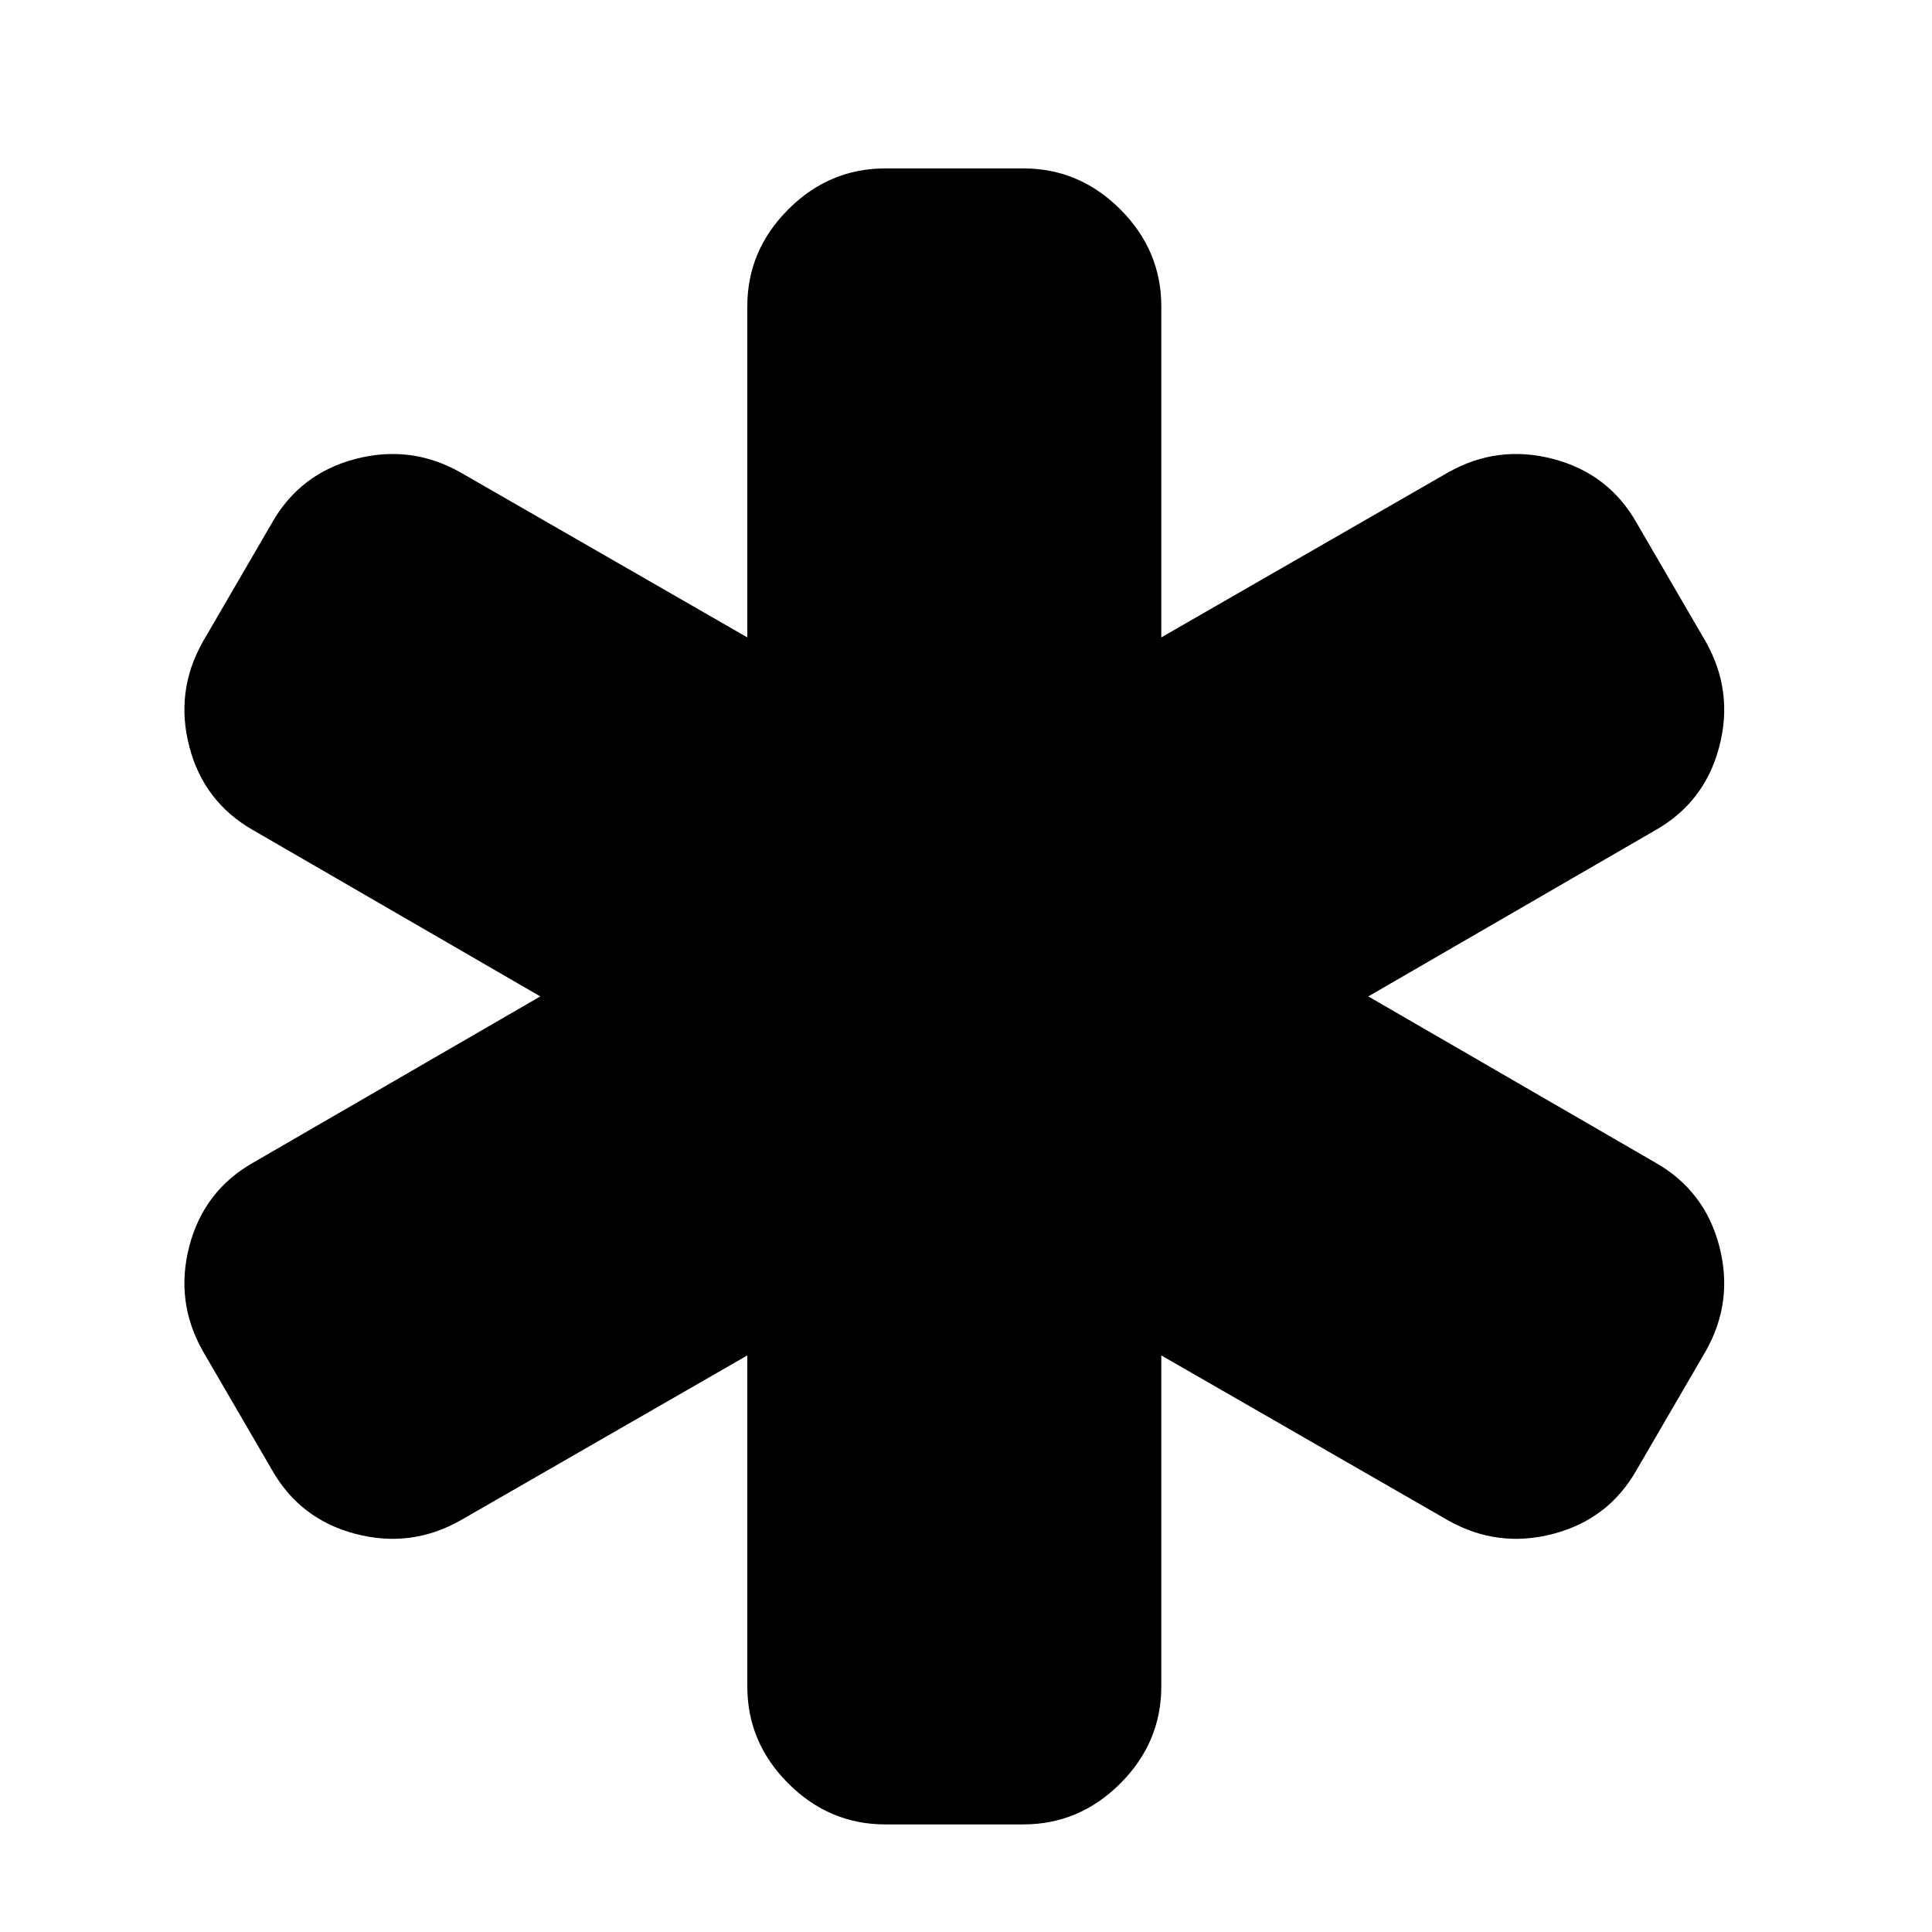
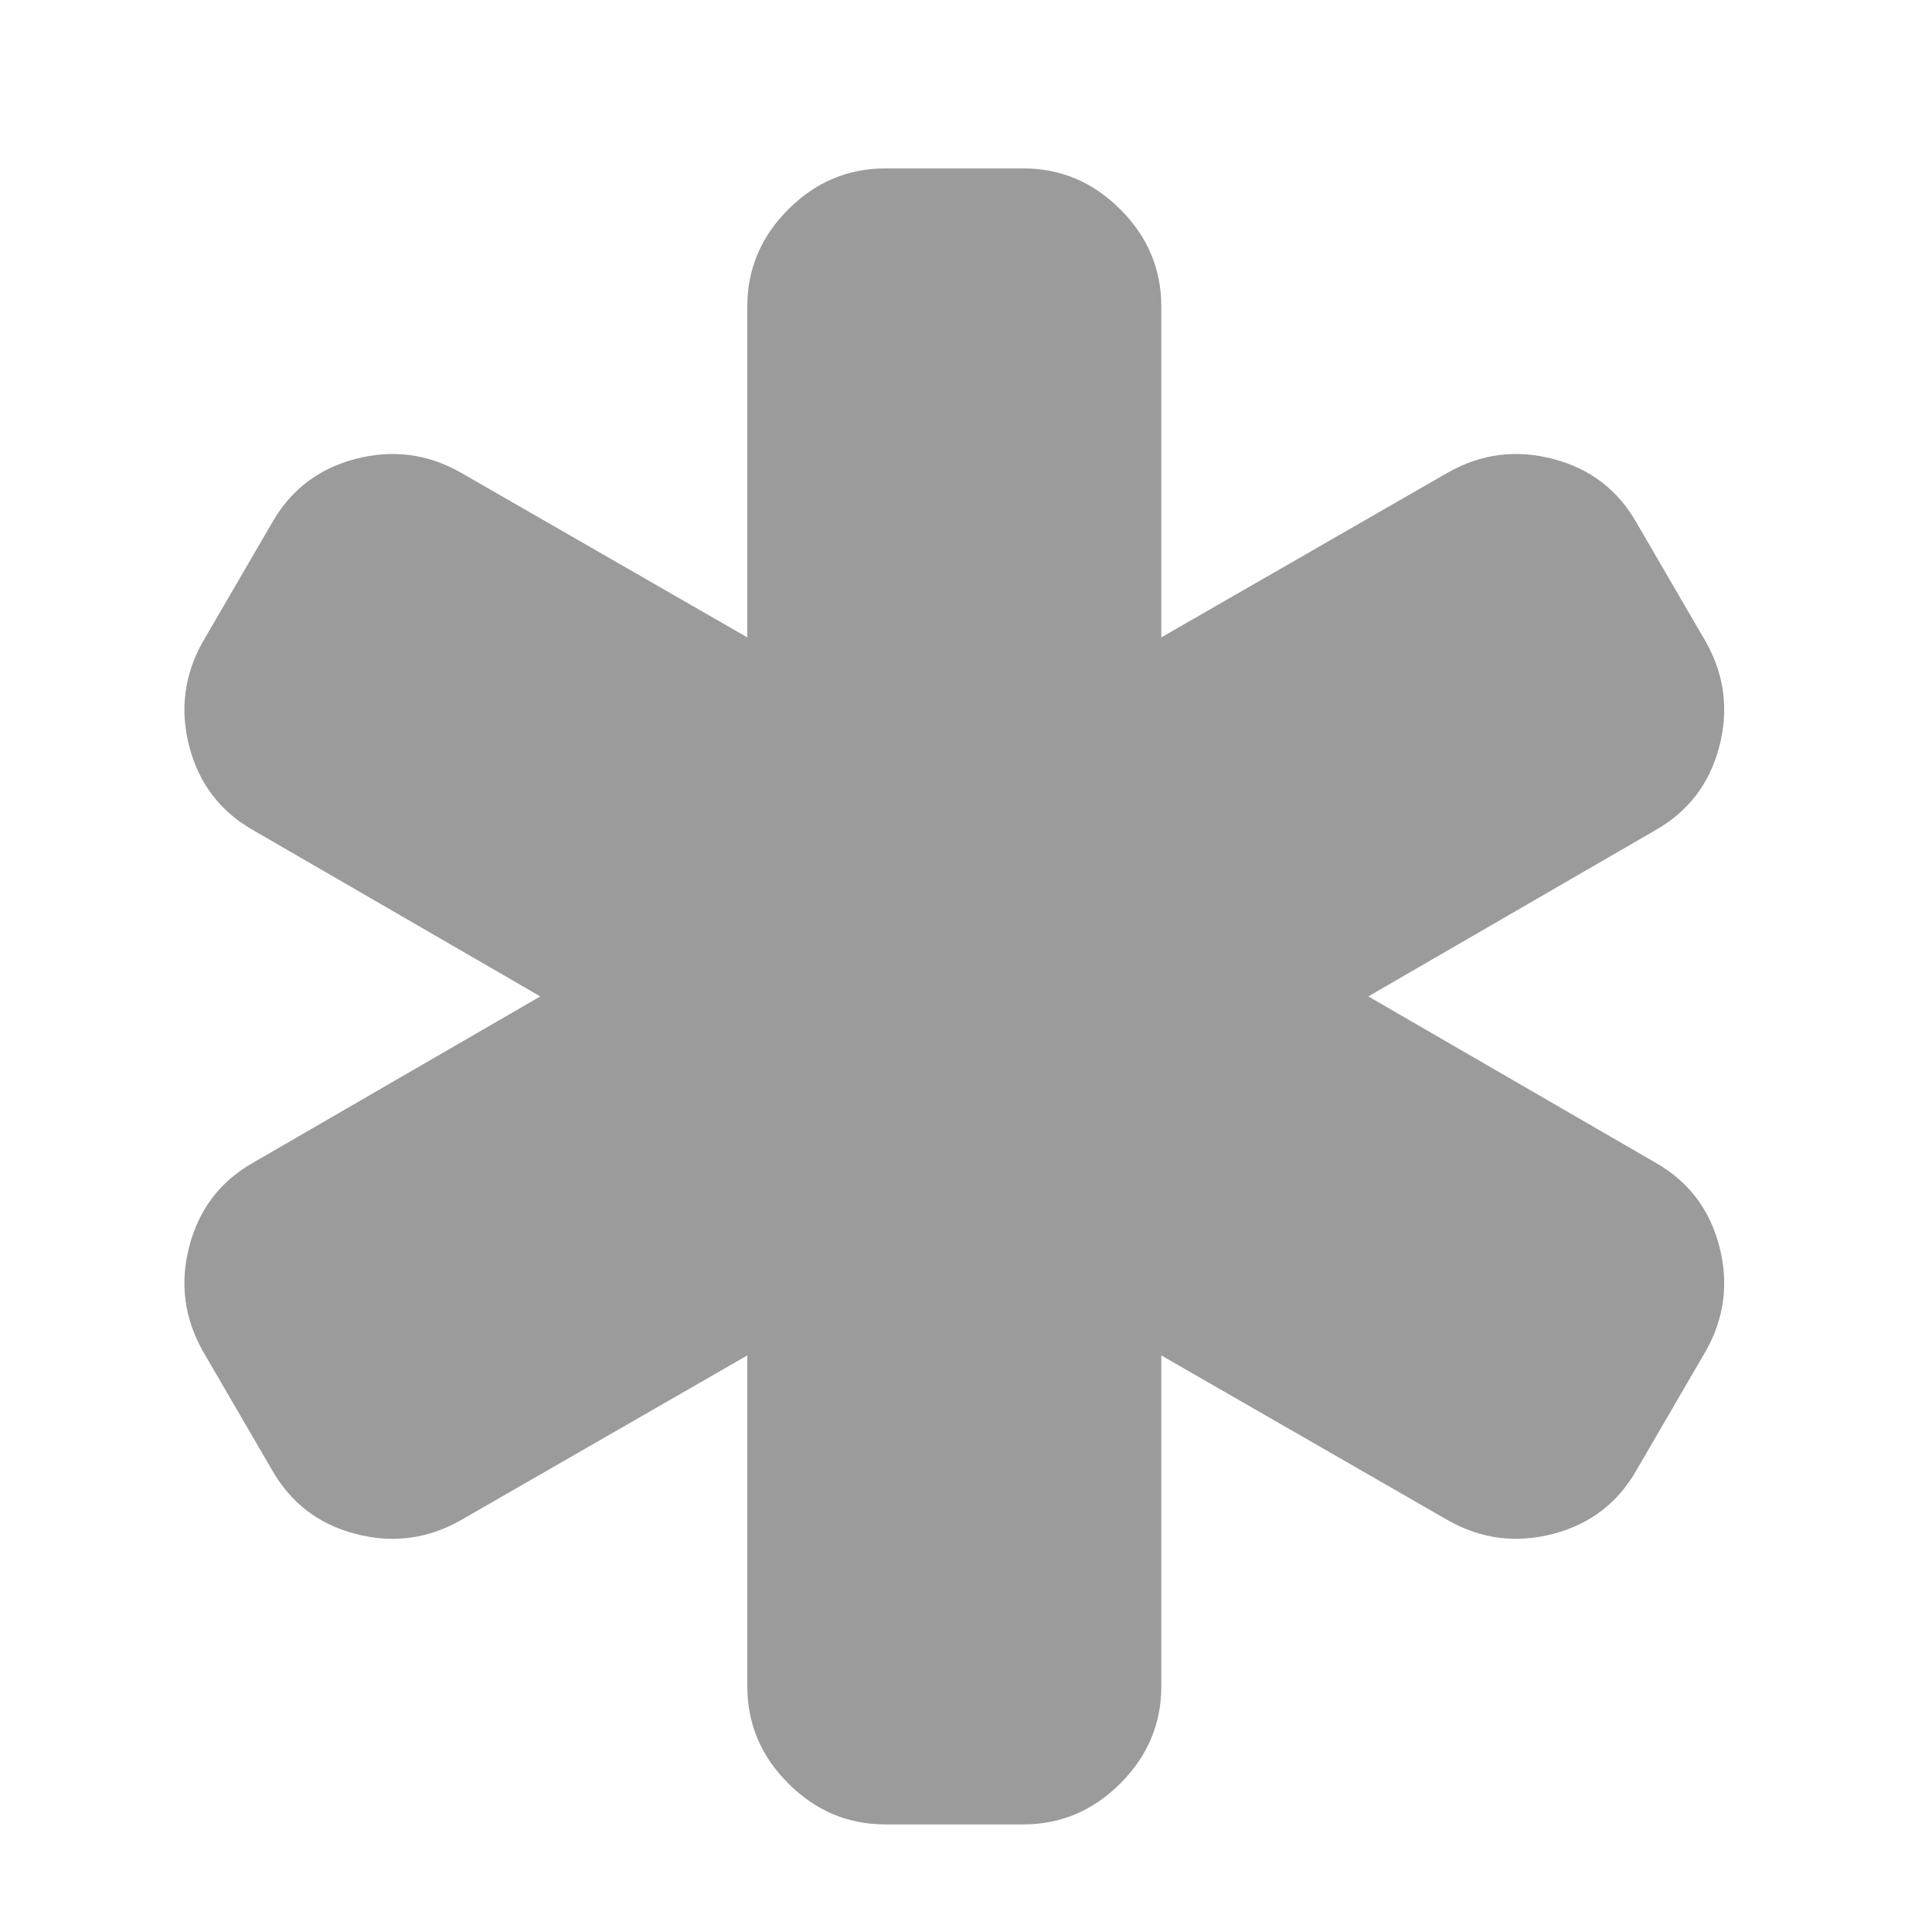
<svg xmlns="http://www.w3.org/2000/svg" viewBox="0 -256 1792 1792" id="svg3037" version="1.1" width="100%" height="100%">
  <defs id="defs3045" />
  <g transform="matrix(1,0,0,-1,53.15254,1308.203)" id="g3039">
-     <path d="m 1482,486 q 46,-26 59.5,-77.5 Q 1555,357 1529,311 L 1465,201 Q 1439,155 1387.5,141.5 1336,128 1290,154 L 1024,307 V 0 q 0,-52 -38,-90 -38,-38 -90,-38 H 768 q -52,0 -90,38 -38,38 -38,90 V 307 L 374,154 Q 328,128 276.5,141.5 225,155 199,201 L 135,311 Q 109,357 122.5,408.5 136,460 182,486 L 448,640 182,794 Q 136,820 122.5,871.5 109,923 135,969 l 64,110 q 26,46 77.5,59.5 Q 328,1152 374,1126 L 640,973 v 307 q 0,52 38,90 38,38 90,38 h 128 q 52,0 90,-38 38,-38 38,-90 V 973 l 266,153 q 46,26 97.5,12.5 51.5,-13.5 77.5,-59.5 l 64,-110 q 26,-46 12.5,-97.5 Q 1528,820 1482,794 L 1216,640 z" id="path3041" style="fill:currentColor" />
+     <path d="m 1482,486 q 46,-26 59.5,-77.5 Q 1555,357 1529,311 L 1465,201 Q 1439,155 1387.5,141.5 1336,128 1290,154 L 1024,307 V 0 q 0,-52 -38,-90 -38,-38 -90,-38 H 768 q -52,0 -90,38 -38,38 -38,90 V 307 L 374,154 Q 328,128 276.5,141.5 225,155 199,201 L 135,311 Q 109,357 122.5,408.5 136,460 182,486 L 448,640 182,794 Q 136,820 122.5,871.5 109,923 135,969 l 64,110 q 26,46 77.5,59.5 Q 328,1152 374,1126 L 640,973 v 307 q 0,52 38,90 38,38 90,38 h 128 q 52,0 90,-38 38,-38 38,-90 V 973 l 266,153 q 46,26 97.5,12.5 51.5,-13.5 77.5,-59.5 l 64,-110 q 26,-46 12.5,-97.5 Q 1528,820 1482,794 L 1216,640 z" id="path3041" fill="#9B9B9B" />
  </g>
</svg>
